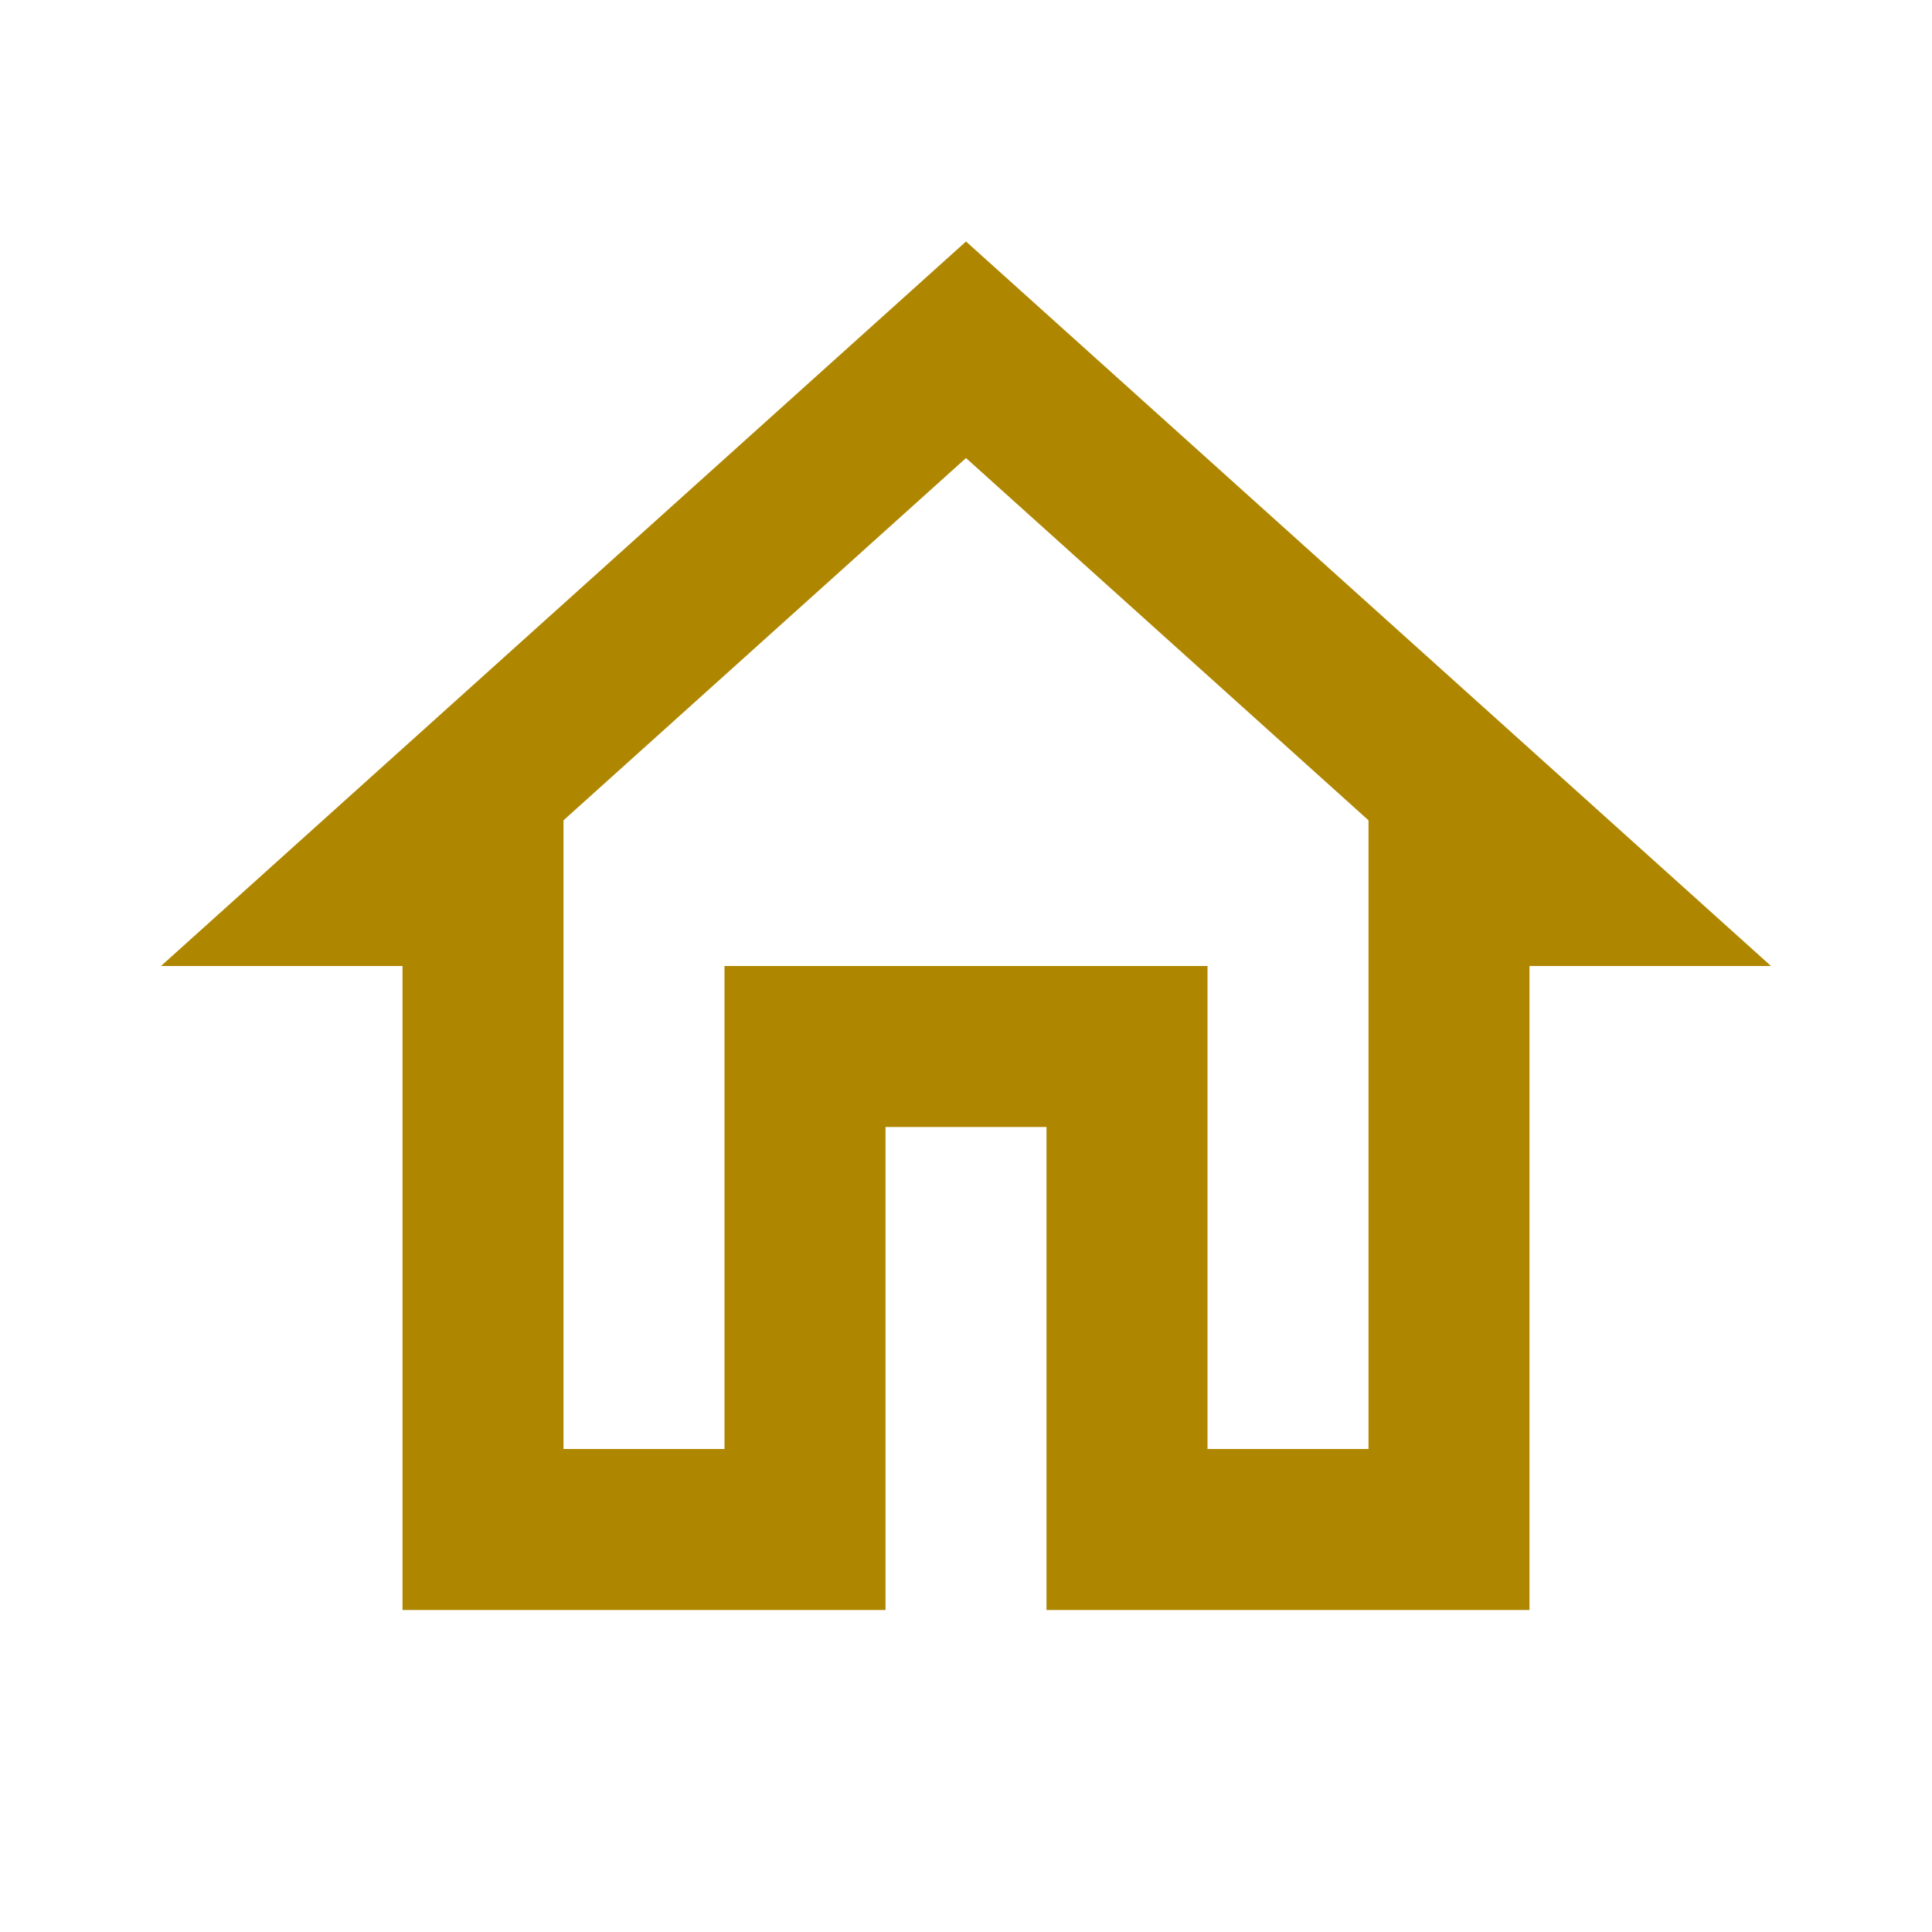
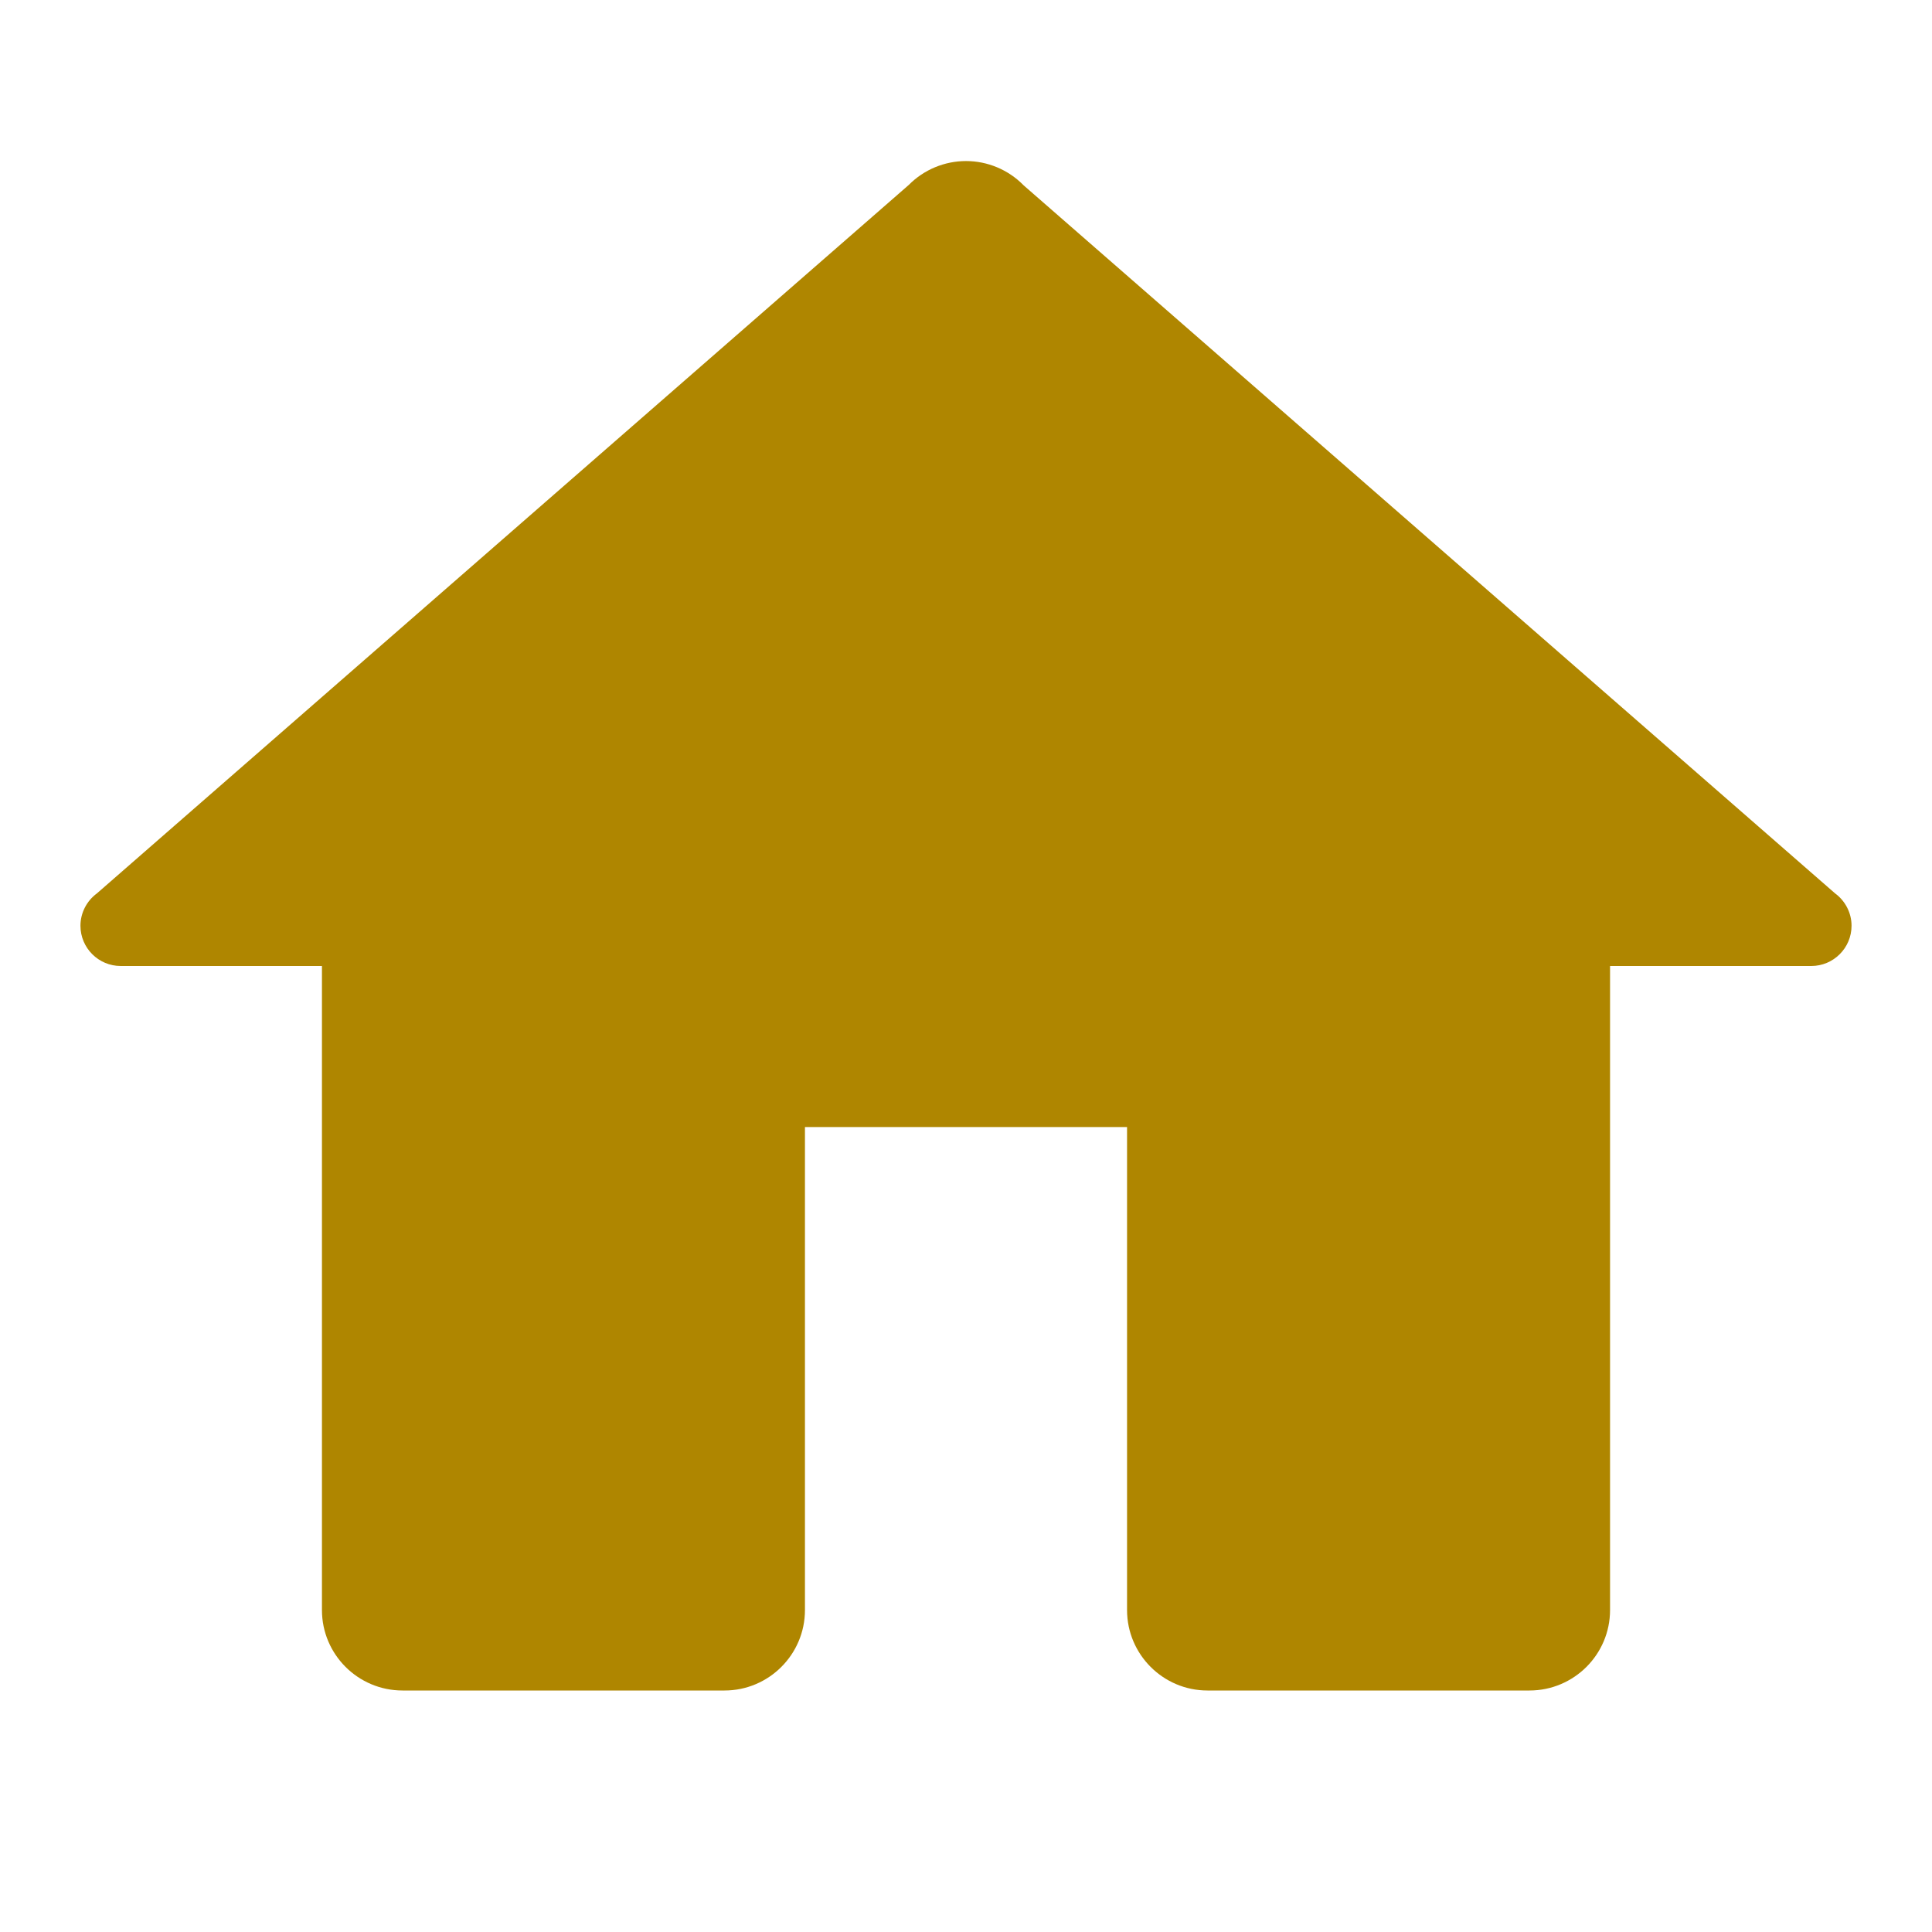
- <svg xmlns="http://www.w3.org/2000/svg" height="24px" viewBox="0 0 24 24" width="24px" fill="#af8600">
-   <path d="M0 0h24v24H0V0z" fill="none" />
-   <path d="M12 5.69l5 4.5V18h-2v-6H9v6H7v-7.81l5-4.5M12 3L2 12h3v8h6v-6h2v6h6v-8h3L12 3z" />
+ <svg xmlns="http://www.w3.org/2000/svg" viewBox="0 0 50 50" width="50px" height="50px">
+   <g id="surface20222198">
+     <rect x="0" y="0" width="0" height="0" style="fill:rgb(35.686%,25.882%,22.353%);fill-opacity:1;stroke:none;" />
+     <path style=" stroke:none;fill-rule:nonzero;fill:rgb(68.627%,52.549%,0%);fill-opacity:1;" d="M 25 4.168 C 24.445 4.168 23.91 4.391 23.52 4.785 L 2.508 23.121 C 2.242 23.316 2.082 23.629 2.082 23.957 C 2.082 24.535 2.551 25 3.125 25 L 8.332 25 L 8.332 41.668 C 8.332 42.816 9.266 43.75 10.418 43.75 L 18.75 43.75 C 19.898 43.75 20.832 42.816 20.832 41.668 L 20.832 29.168 L 29.168 29.168 L 29.168 41.668 C 29.168 42.816 30.102 43.75 31.25 43.75 L 39.582 43.75 C 40.734 43.75 41.668 42.816 41.668 41.668 L 41.668 25 L 46.875 25 C 47.449 25 47.918 24.535 47.918 23.957 C 47.918 23.629 47.758 23.316 47.492 23.121 L 26.492 4.797 C 26.488 4.793 26.484 4.789 26.48 4.785 C 26.09 4.391 25.555 4.168 25 4.168 Z M 25 4.168 " />
+   </g>
</svg>
